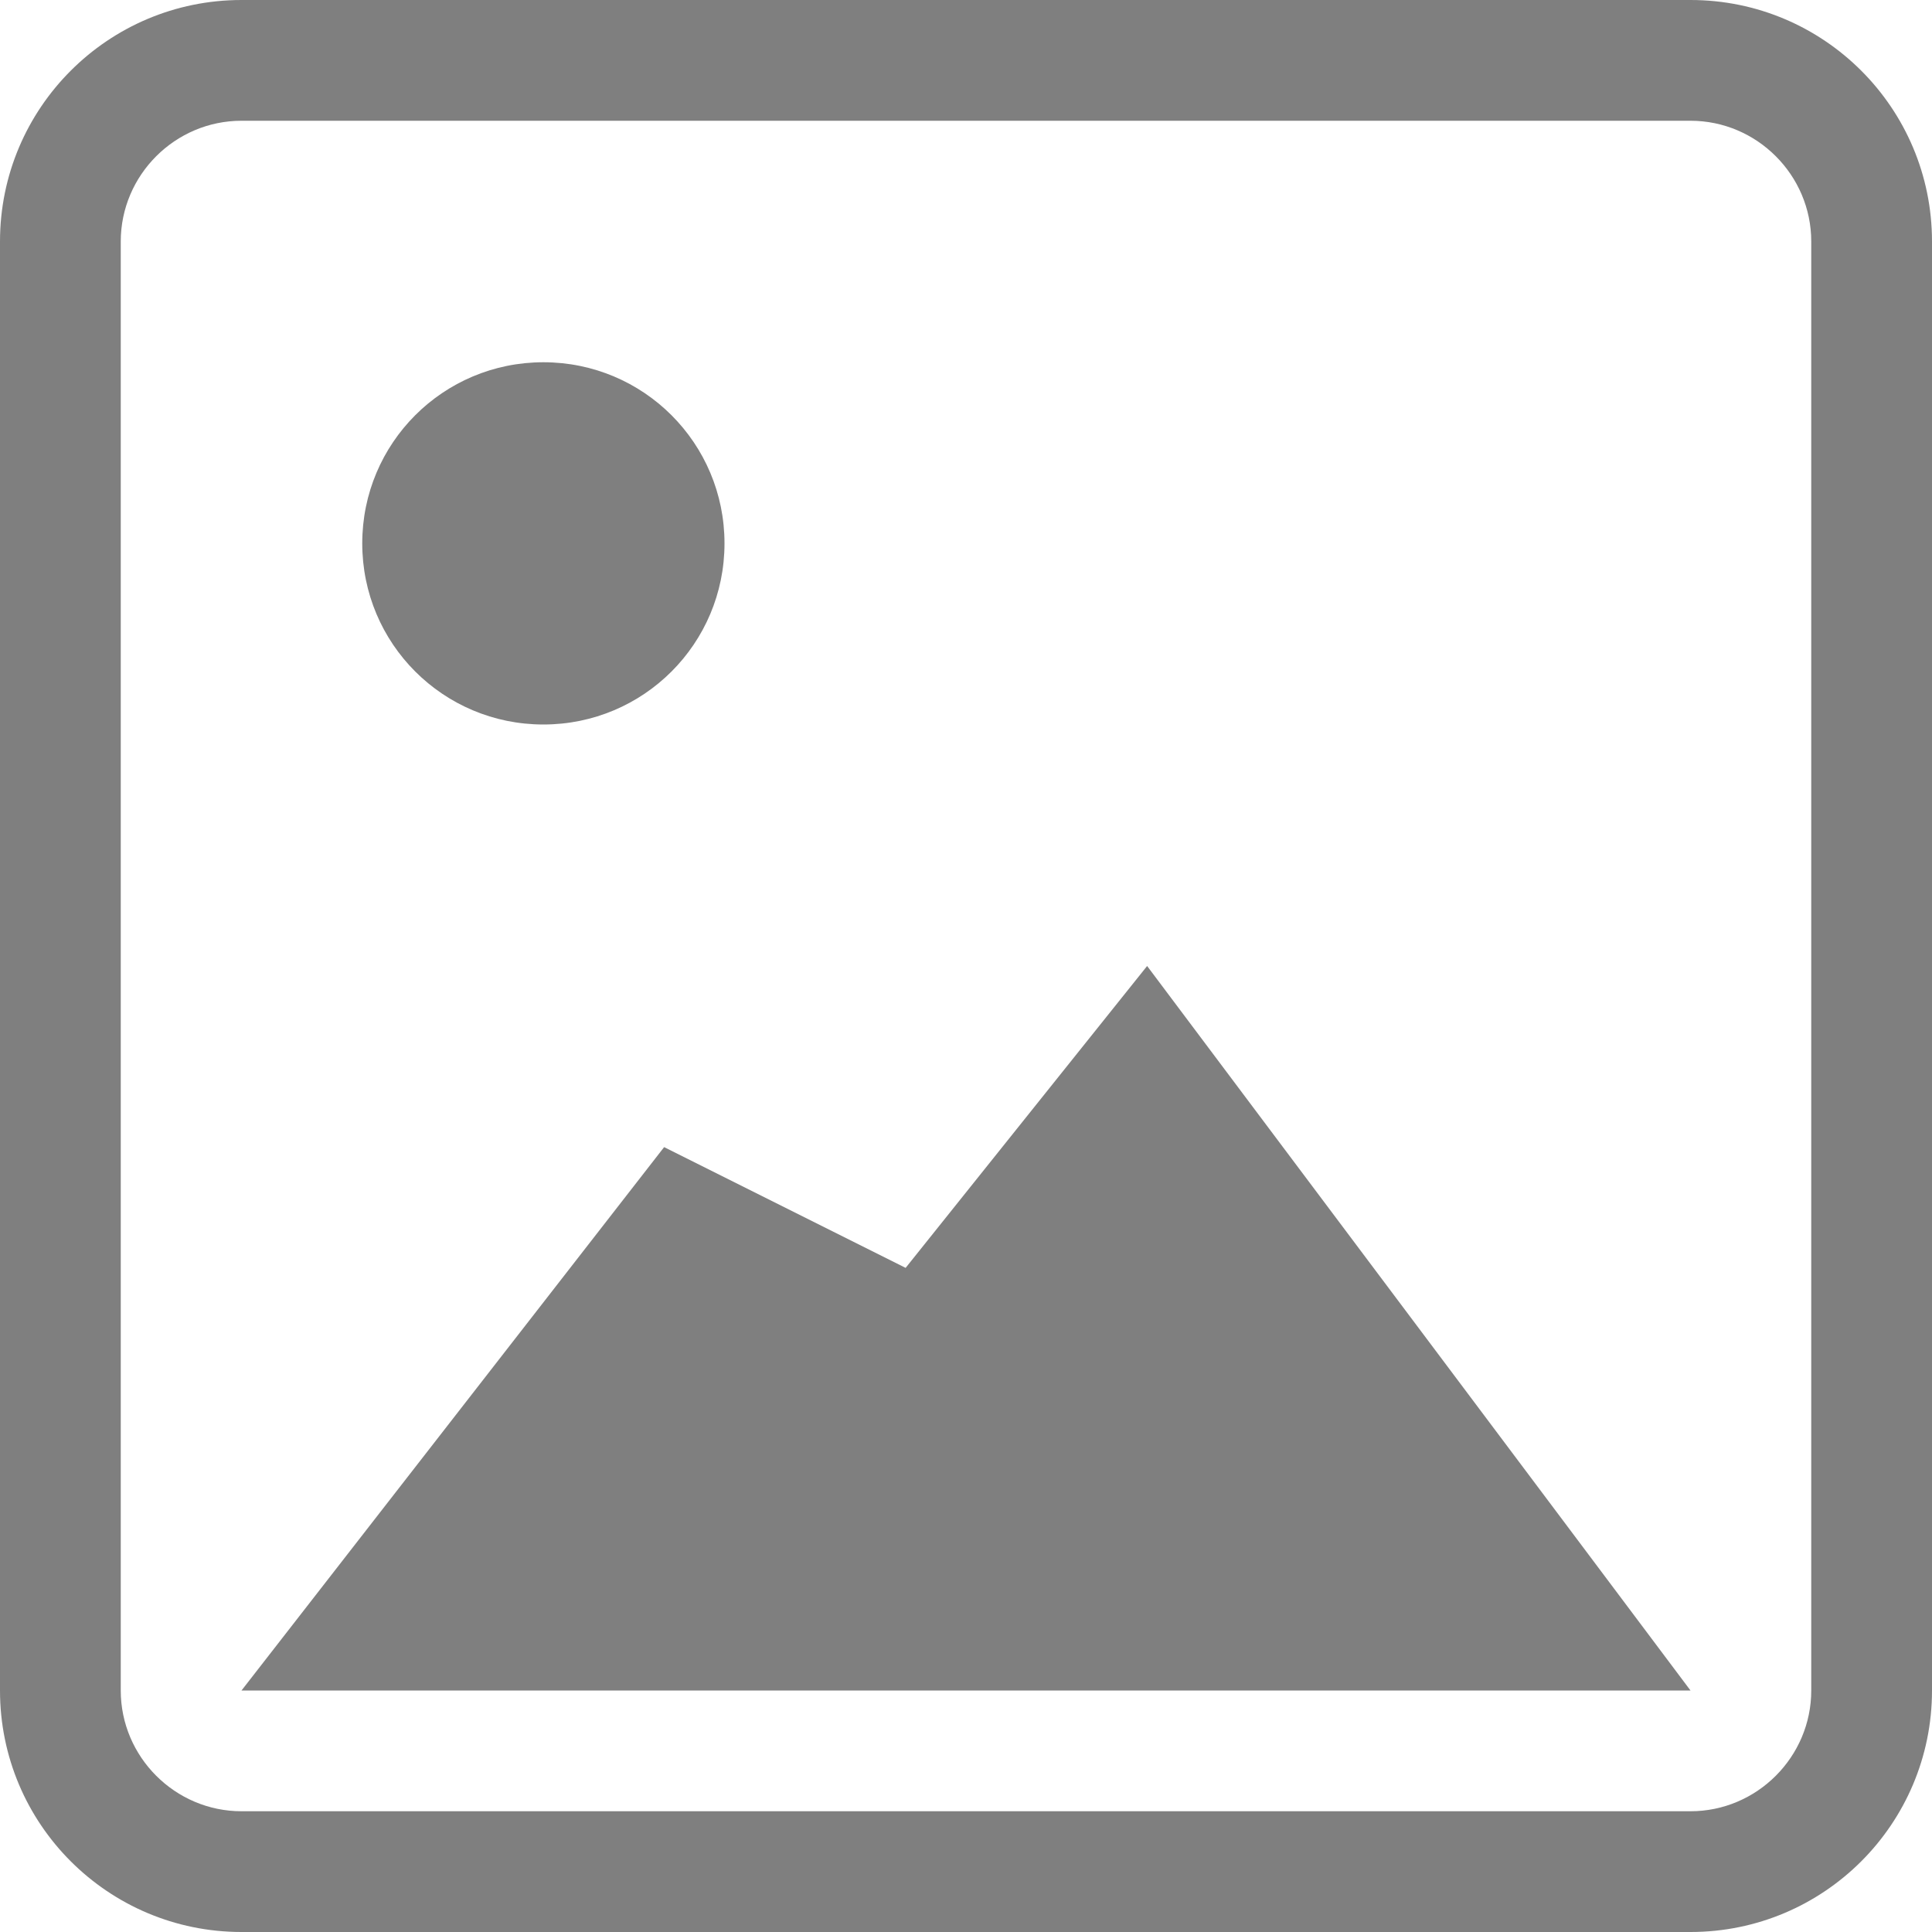
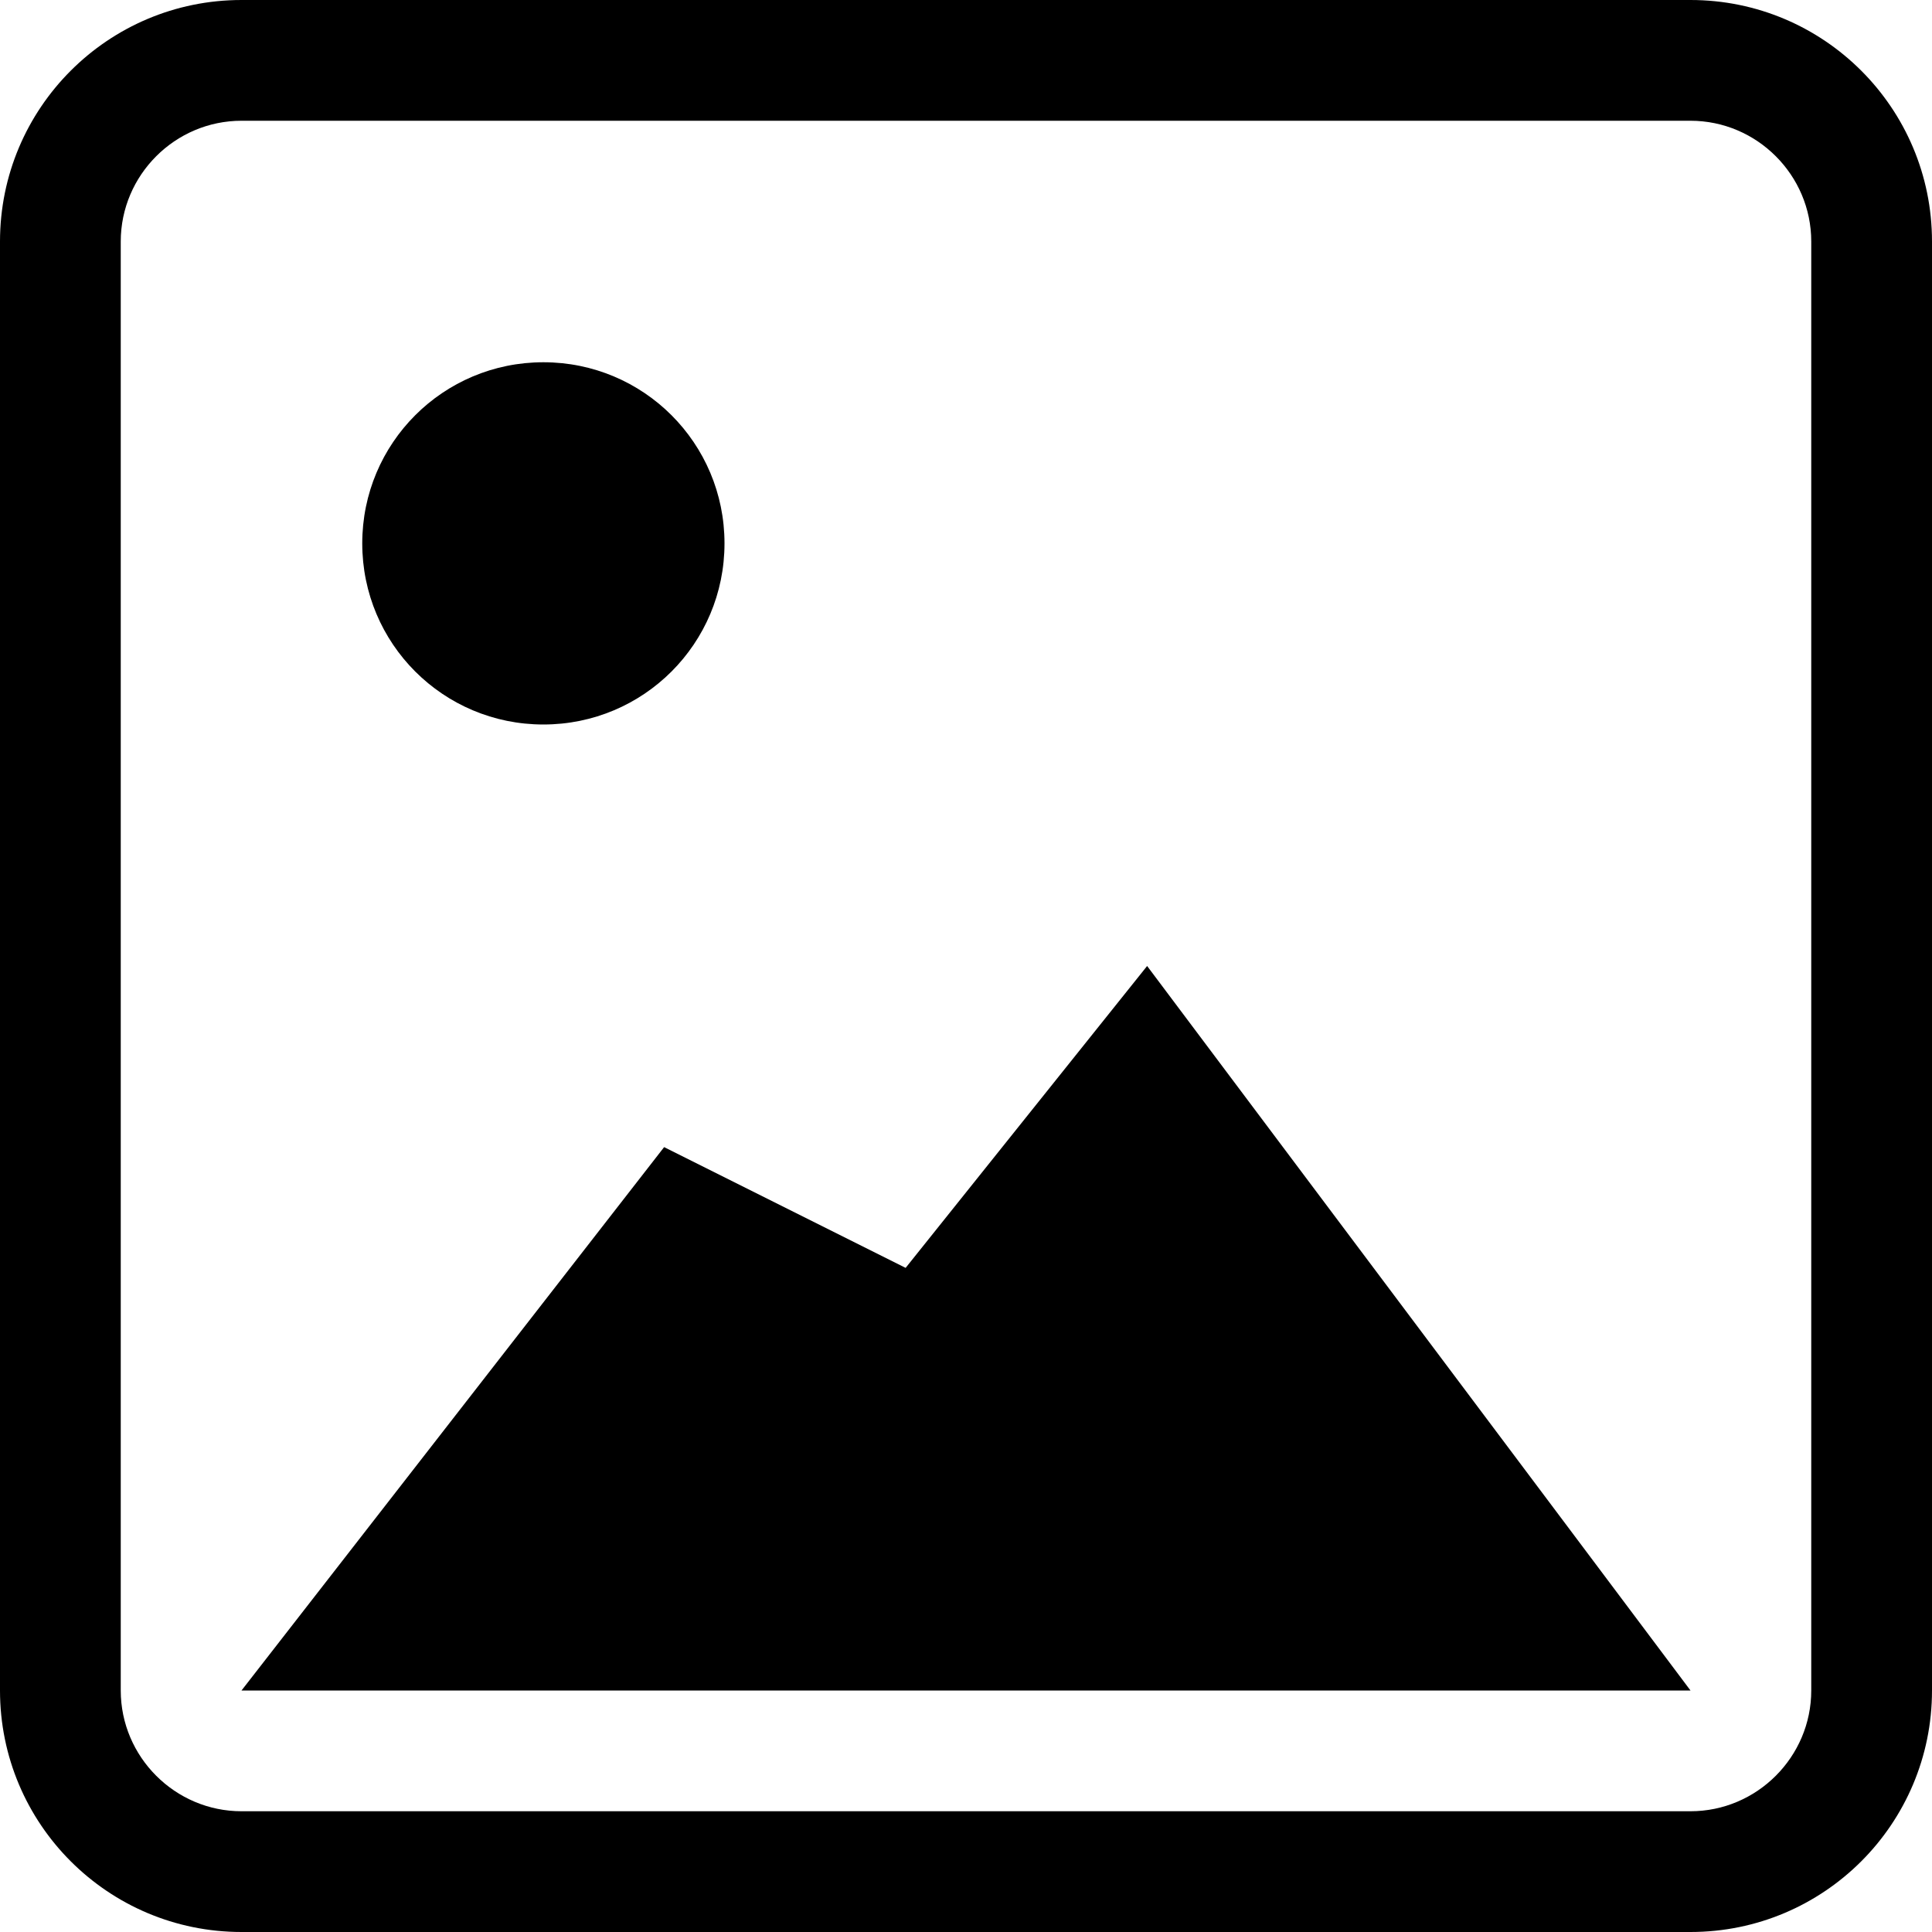
<svg xmlns="http://www.w3.org/2000/svg" width="32" height="32" viewBox="0 0 32 32">
-   <path opacity="0.5" d="M28 0H4C1.79 0 0 1.79 0 4V28C0 30.21 1.79 32 4 32H28C30.21 32 32 30.21 32 28V4C32 1.79 30.21 0 28 0ZM30 28C30 29.1 29.1 30 28 30H4C2.9 30 2 29.1 2 28V4C2 2.9 2.9 2 4 2H28C29.1 2 30 2.9 30 4V28ZM6 9C6 7.34 7.34 6 9 6C10.66 6 12 7.34 12 9C12 10.66 10.66 12 9 12C7.34 12 6 10.66 6 9ZM19 16L28 28H4L11 19L15 21L19 16Z" />
+   <path d="M28 0H4C1.79 0 0 1.79 0 4V28C0 30.21 1.79 32 4 32H28C30.21 32 32 30.21 32 28V4C32 1.79 30.21 0 28 0ZM30 28C30 29.1 29.1 30 28 30H4C2.9 30 2 29.1 2 28V4C2 2.9 2.9 2 4 2H28C29.1 2 30 2.9 30 4V28ZM6 9C6 7.34 7.34 6 9 6C10.66 6 12 7.34 12 9C12 10.66 10.66 12 9 12C7.34 12 6 10.66 6 9ZM19 16L28 28H4L11 19L15 21L19 16Z" />
</svg>
